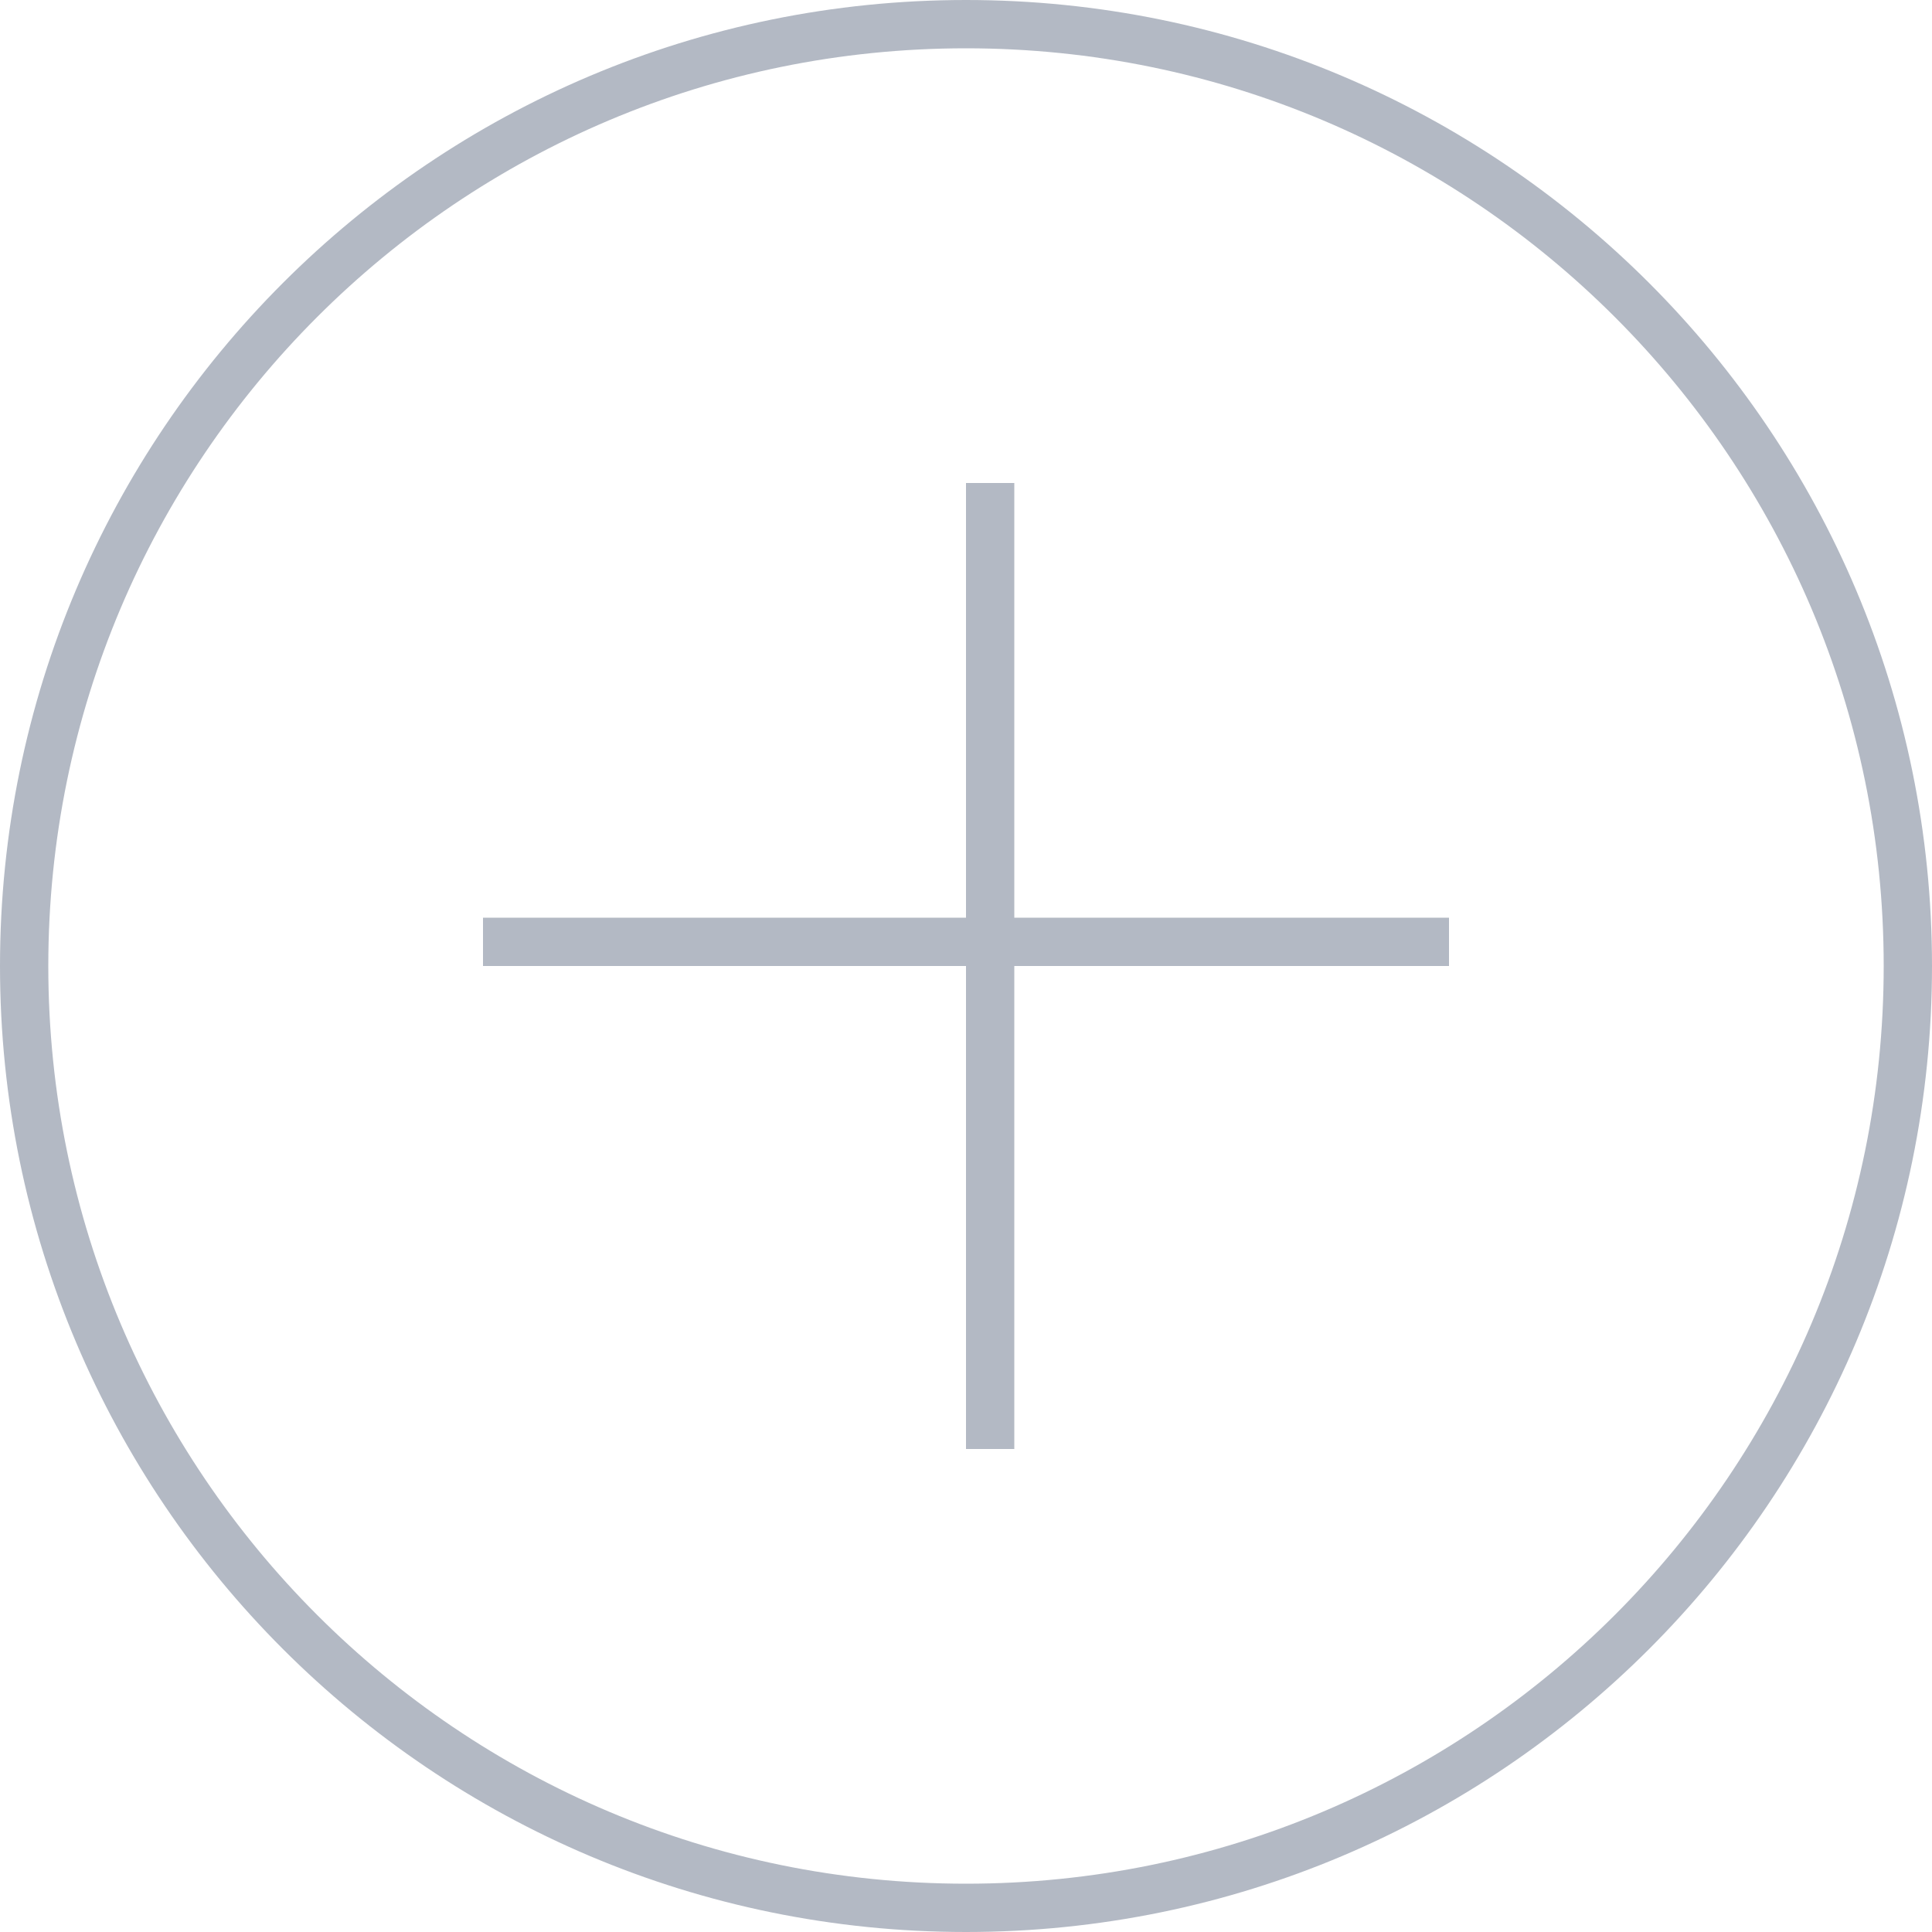
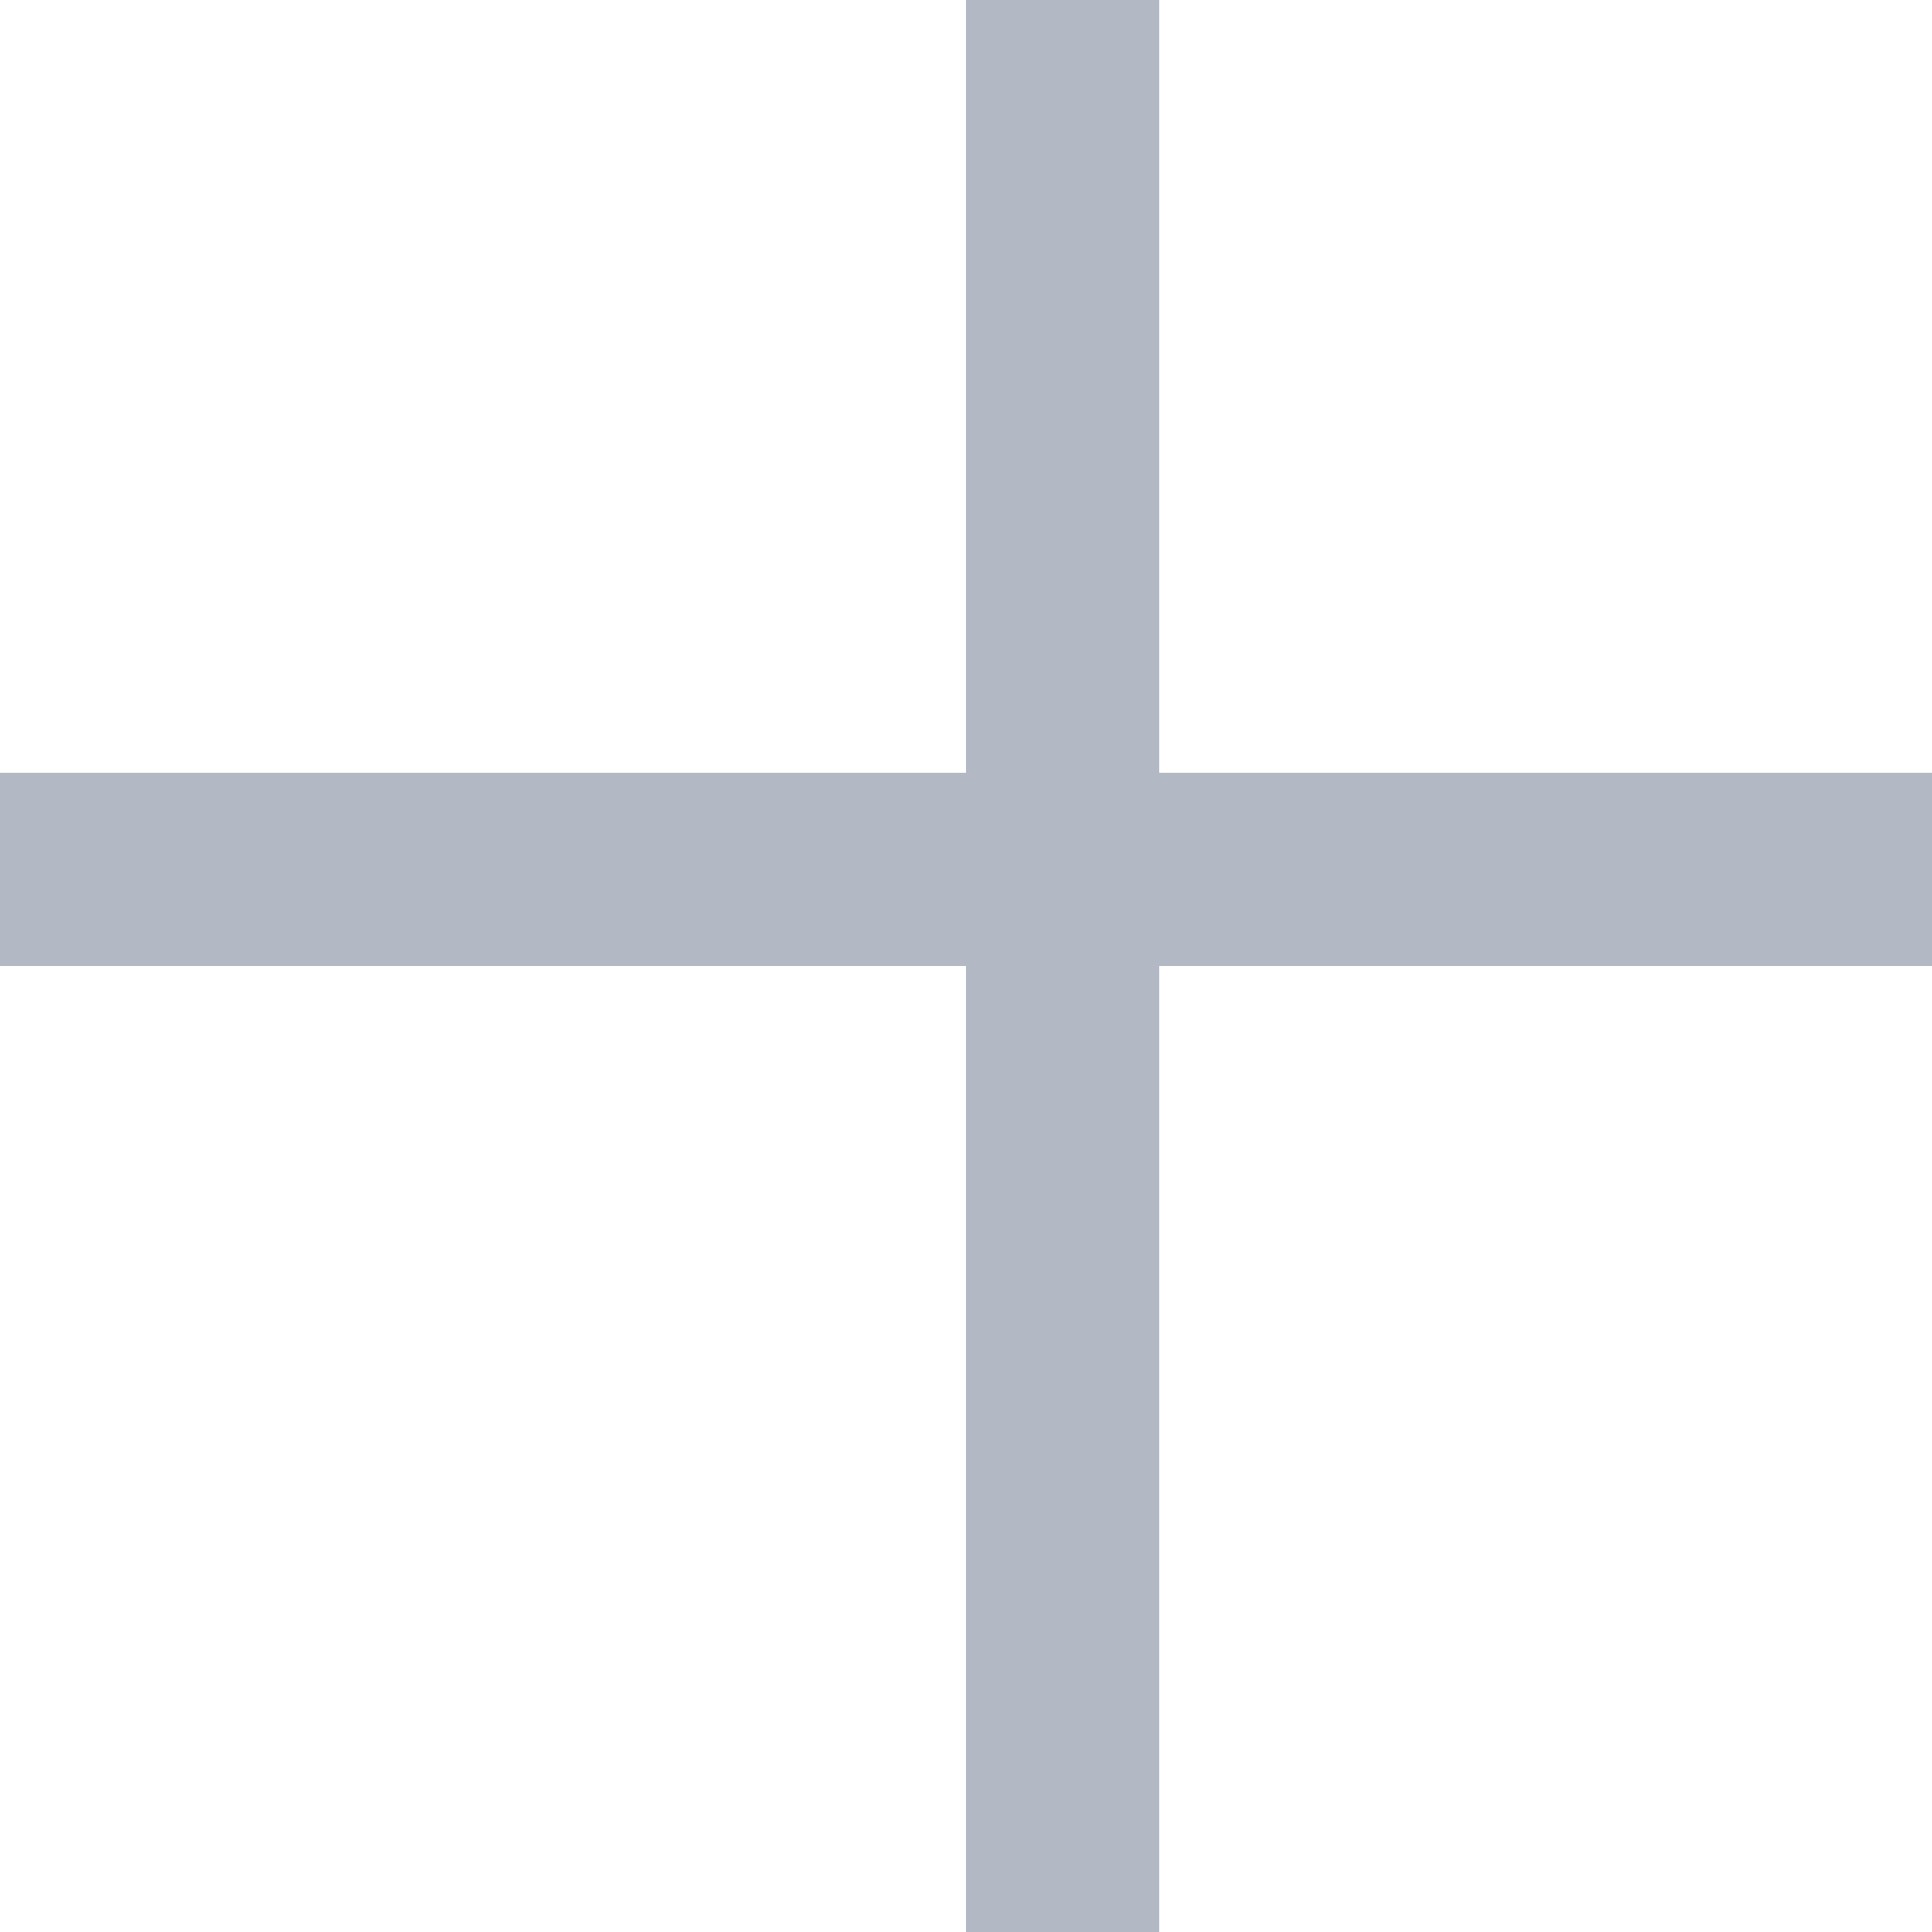
- <svg xmlns="http://www.w3.org/2000/svg" width="40" height="40" viewBox="0 0 40 40" fill="none">
-   <rect x="0.5" y="0.5" width="39" height="39" rx="19.5" stroke="#B3B9C4" />
-   <line x1="20.5" y1="10" x2="20.5" y2="30" stroke="#B3B9C4" />
-   <line x1="10" y1="19.5" x2="30" y2="19.5" stroke="#B3B9C4" />
+ <svg xmlns="http://www.w3.org/2000/svg" width="20" height="20" viewBox="0 0 20 20" fill="none">
+   <line x1="11" x2="11" y2="20" stroke="#B3B9C4" stroke-width="2" />
+   <line y1="9" x2="20" y2="9" stroke="#B3B9C4" stroke-width="2" />
</svg>
